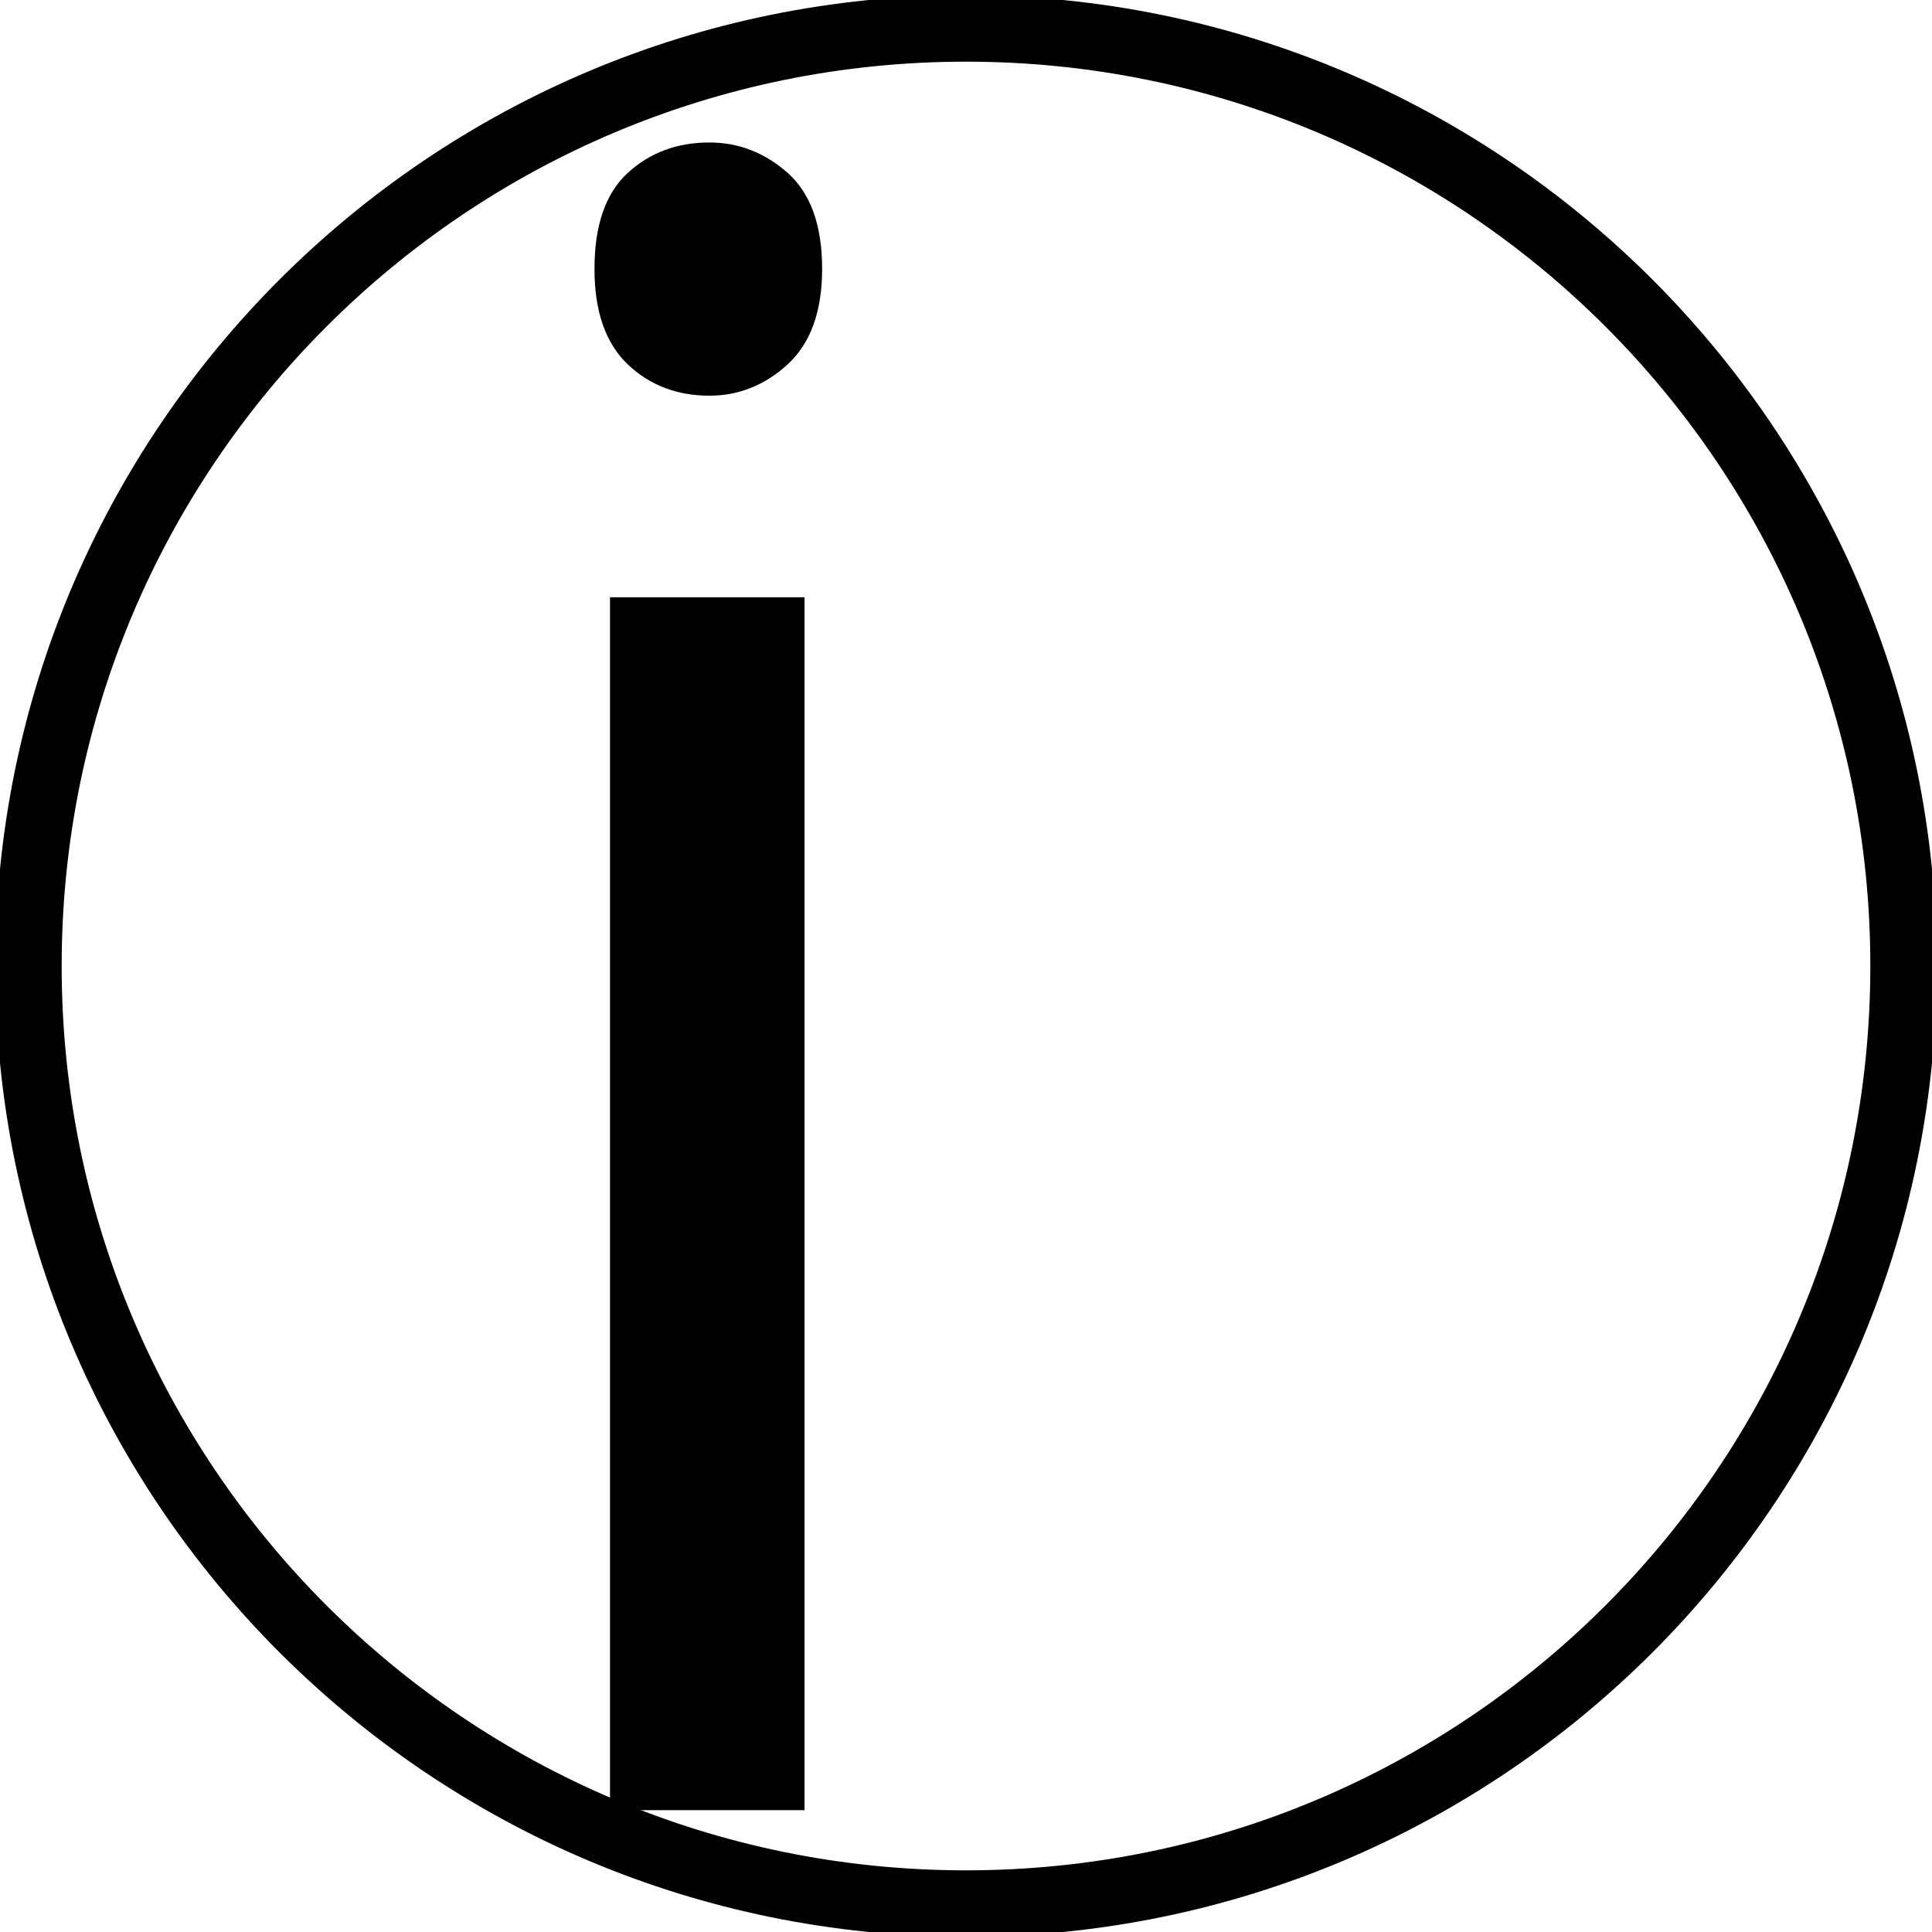
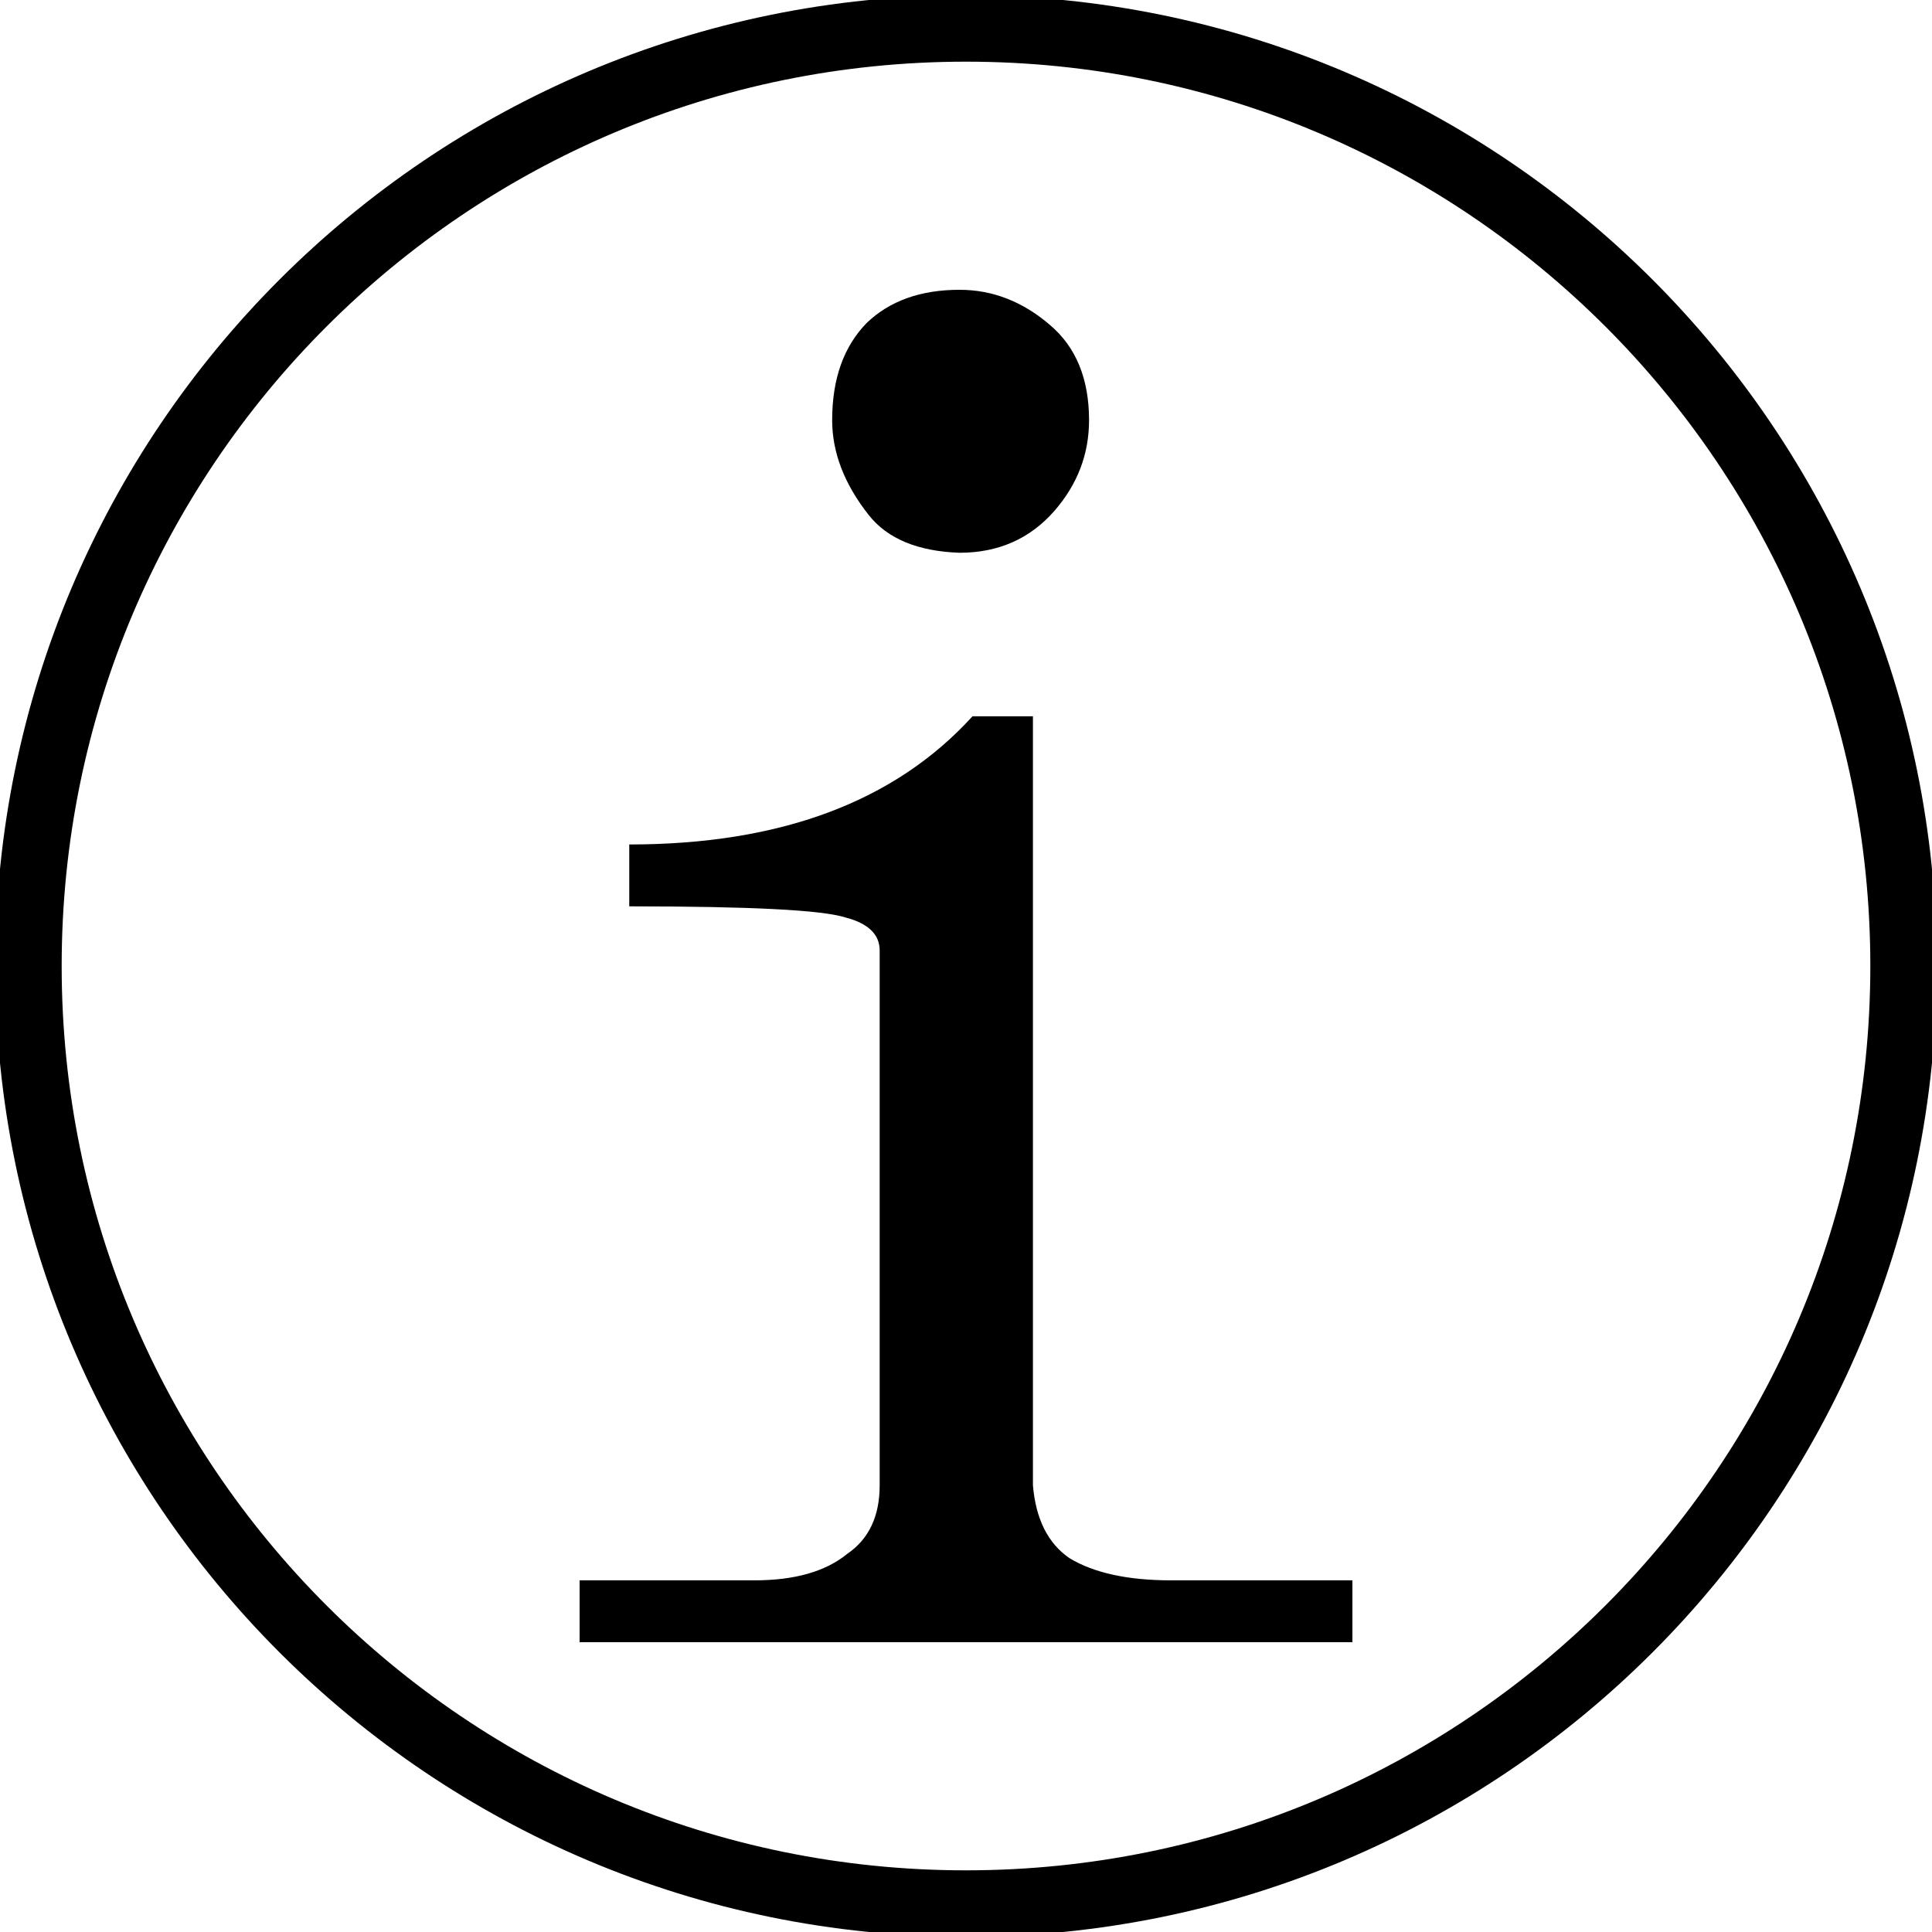
<svg xmlns="http://www.w3.org/2000/svg" width="100mm" height="100mm" viewBox="0 0 100 100" version="1.1" id="svg1295">
  <defs id="defs1289" />
  <g id="layer1">
-     <text xml:space="preserve" style="font-style:normal;font-variant:normal;font-weight:normal;font-stretch:normal;font-size:115.761px;line-height:1.25;font-family:'AR PL KaitiM GB';-inkscape-font-specification:'AR PL KaitiM GB';stroke-width:2.049;stroke-miterlimit:4;stroke-dasharray:none" x="22.101" y="92.602" id="text1299" transform="scale(0.988358,1.011779)">
-       <tspan id="tspan1297" x="22.101" y="92.602" style="font-style:normal;font-variant:normal;font-weight:normal;font-stretch:normal;font-family:'AR PL KaitiM GB';-inkscape-font-specification:'AR PL KaitiM GB';stroke-width:2.049;stroke-miterlimit:4;stroke-dasharray:none">i</tspan>
-       <tspan x="22.101" y="237.304" style="font-style:normal;font-variant:normal;font-weight:normal;font-stretch:normal;font-family:'AR PL KaitiM GB';-inkscape-font-specification:'AR PL KaitiM GB';stroke-width:2.049;stroke-miterlimit:4;stroke-dasharray:none" id="tspan1301" />
-     </text>
+     <g aria-label="i " transform="scale(0.988358,1.011779)" id="text1299" style="font-style:normal;font-variant:normal;font-weight:normal;font-stretch:normal;font-size:115.761px;line-height:1.25;font-family:'AR PL KaitiM GB';-inkscape-font-specification:'AR PL KaitiM GB';stroke-width:2.049;stroke-miterlimit:4;stroke-dasharray:none">
+       <path d="m 50.25,14.825 q -3.052,0 -4.861,1.696 -1.809,1.809 -1.809,4.974 0,2.487 1.922,4.861 1.47,1.809 4.748,1.922 3.052,0 4.974,-2.148 1.809,-2.035 1.809,-4.635 0,-3.165 -2.035,-4.861 -2.148,-1.809 -4.748,-1.809 z m 3.844,61.159 V 36.644 h -3.165 q -6.105,6.557 -17.975,6.557 v 3.165 q 9.496,0 11.305,0.565 1.809,0.452 1.809,1.696 v 27.358 q 0,2.374 -1.696,3.504 -1.696,1.357 -4.861,1.357 h -9.157 v 3.165 h 40.471 v -3.165 h -9.496 q -3.391,0 -5.313,-1.13 -1.696,-1.13 -1.922,-3.731 z" style="font-style:normal;font-variant:normal;font-weight:normal;font-stretch:normal;font-family:'AR PL KaitiM GB';-inkscape-font-specification:'AR PL KaitiM GB';stroke-width:2.049;stroke-miterlimit:4;stroke-dasharray:none" id="path834" />
+     </g>
    <circle style="opacity:1;fill:none;stroke:#000000;stroke-width:3.44;stroke-linecap:round;stroke-linejoin:round;stroke-miterlimit:4;stroke-dasharray:none" id="path1884" cx="50" cy="50" r="48.528" />
  </g>
</svg>
